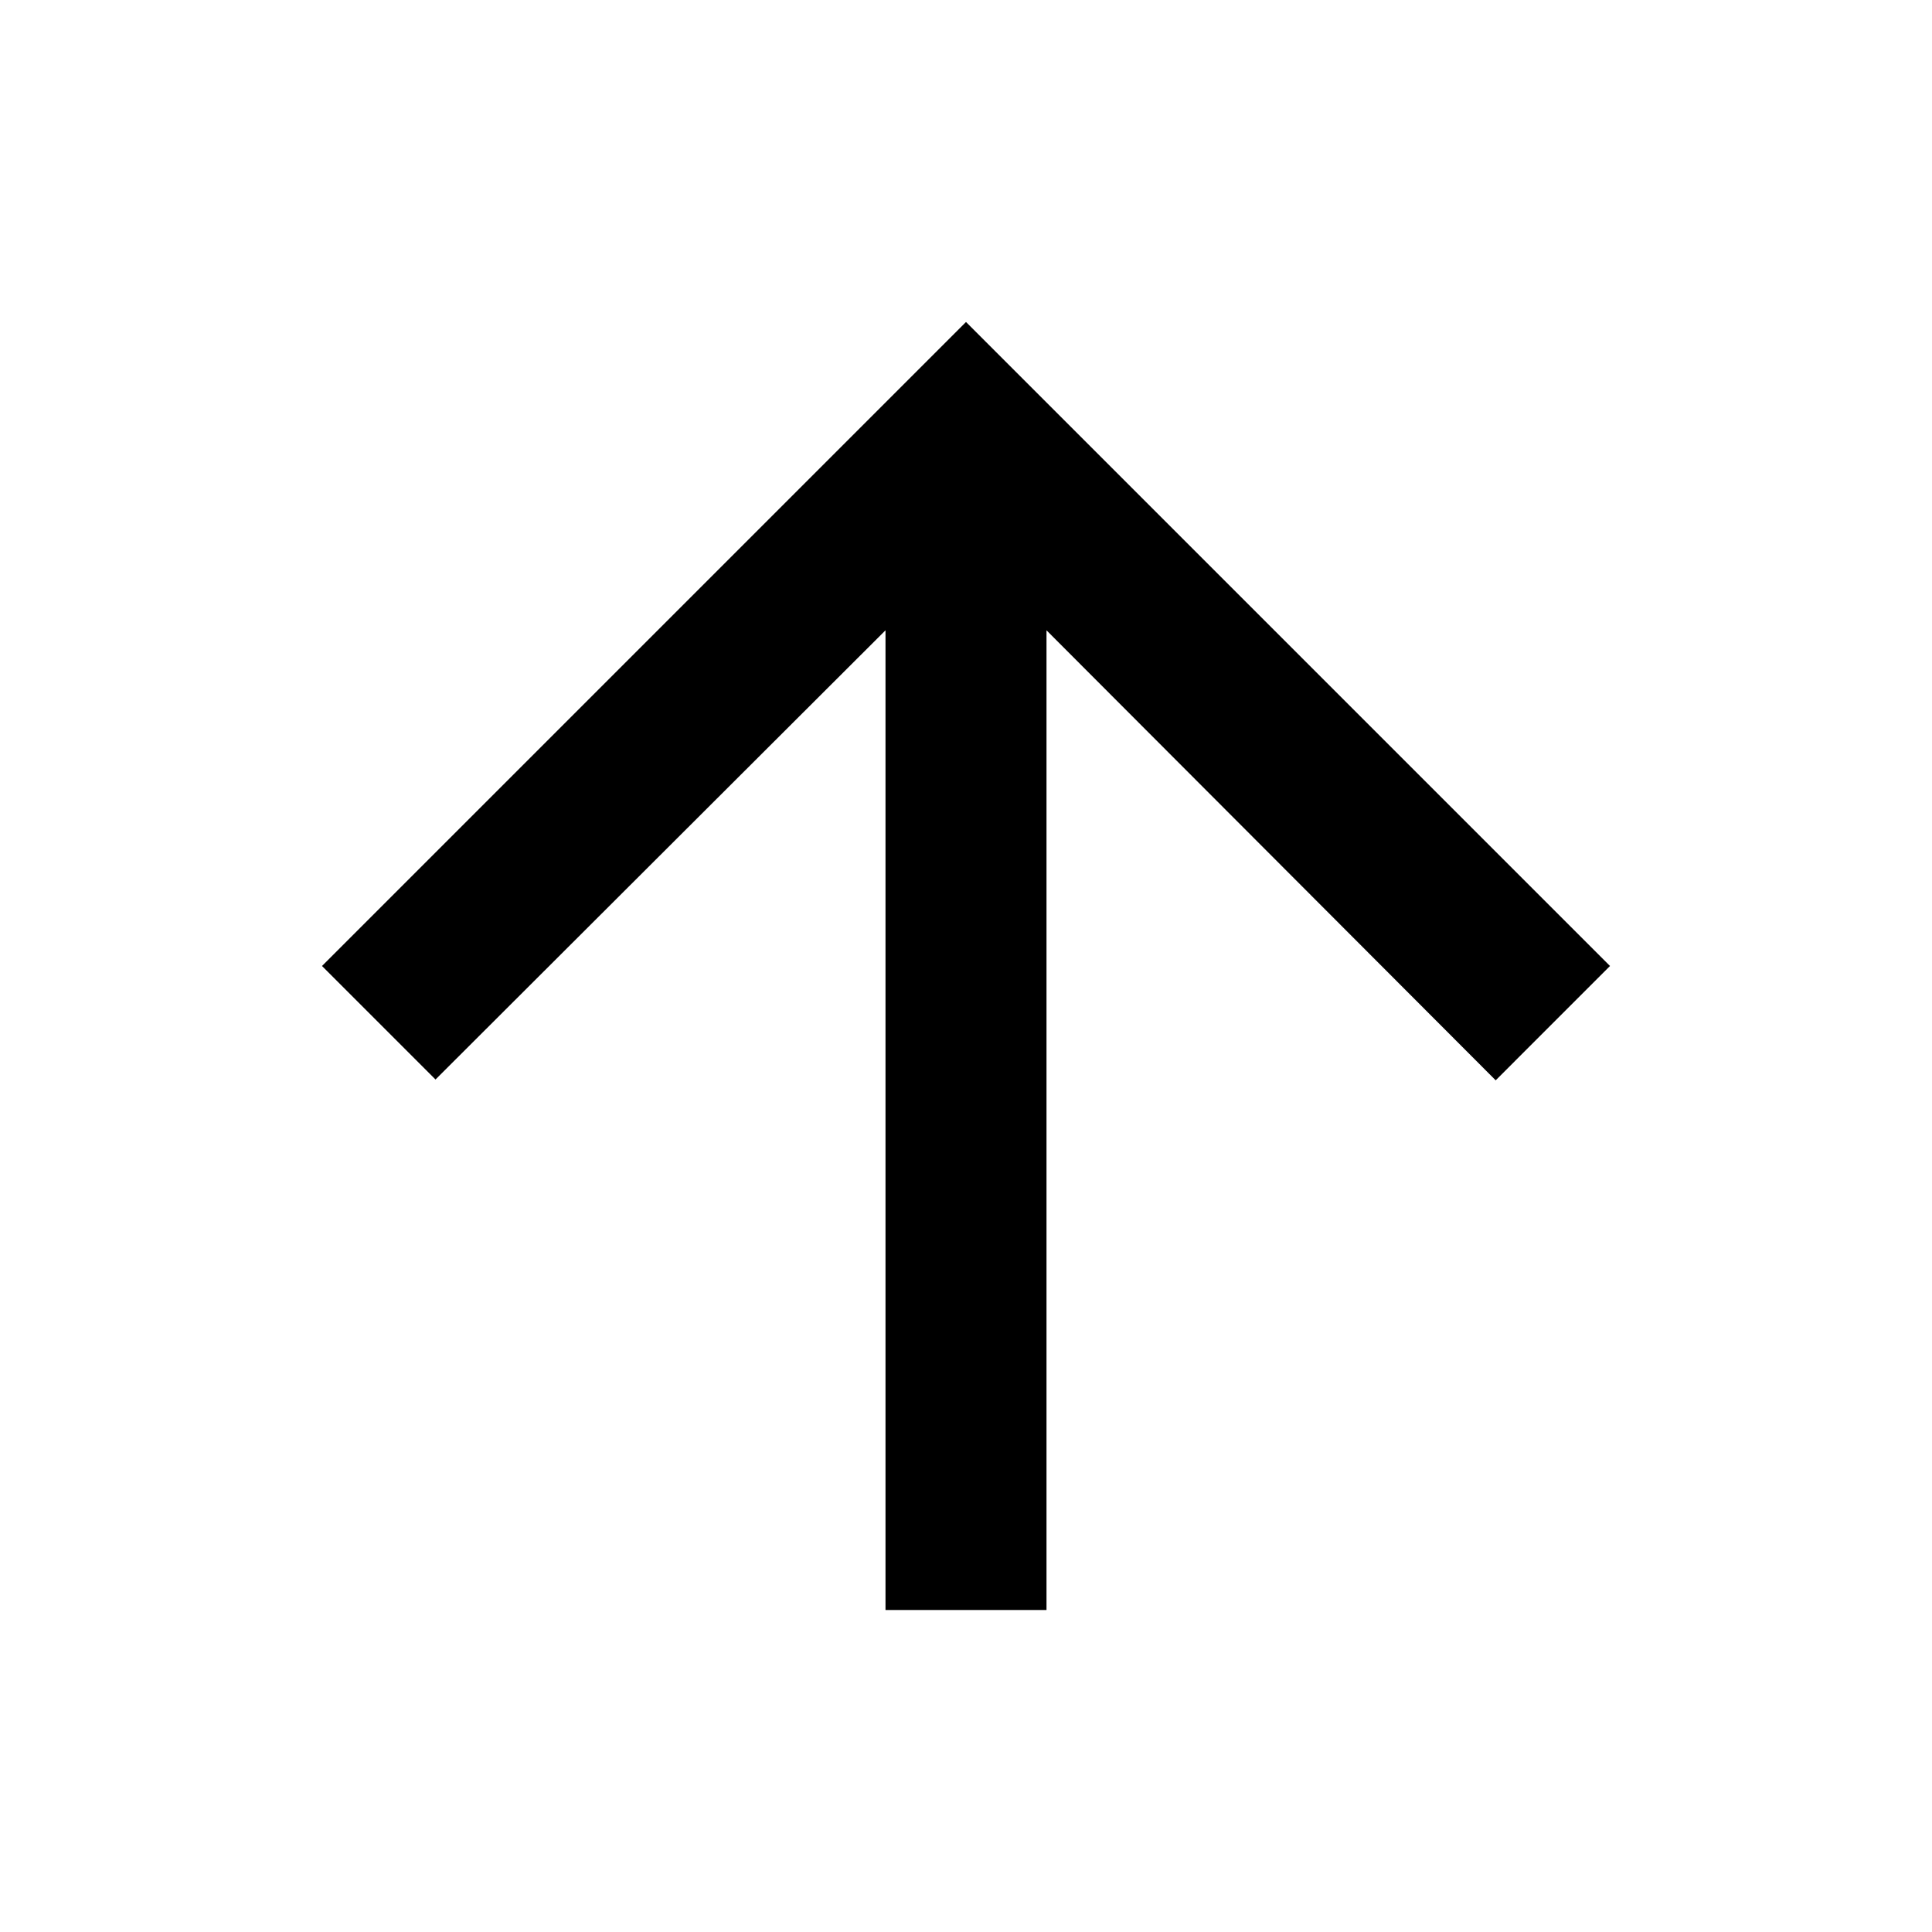
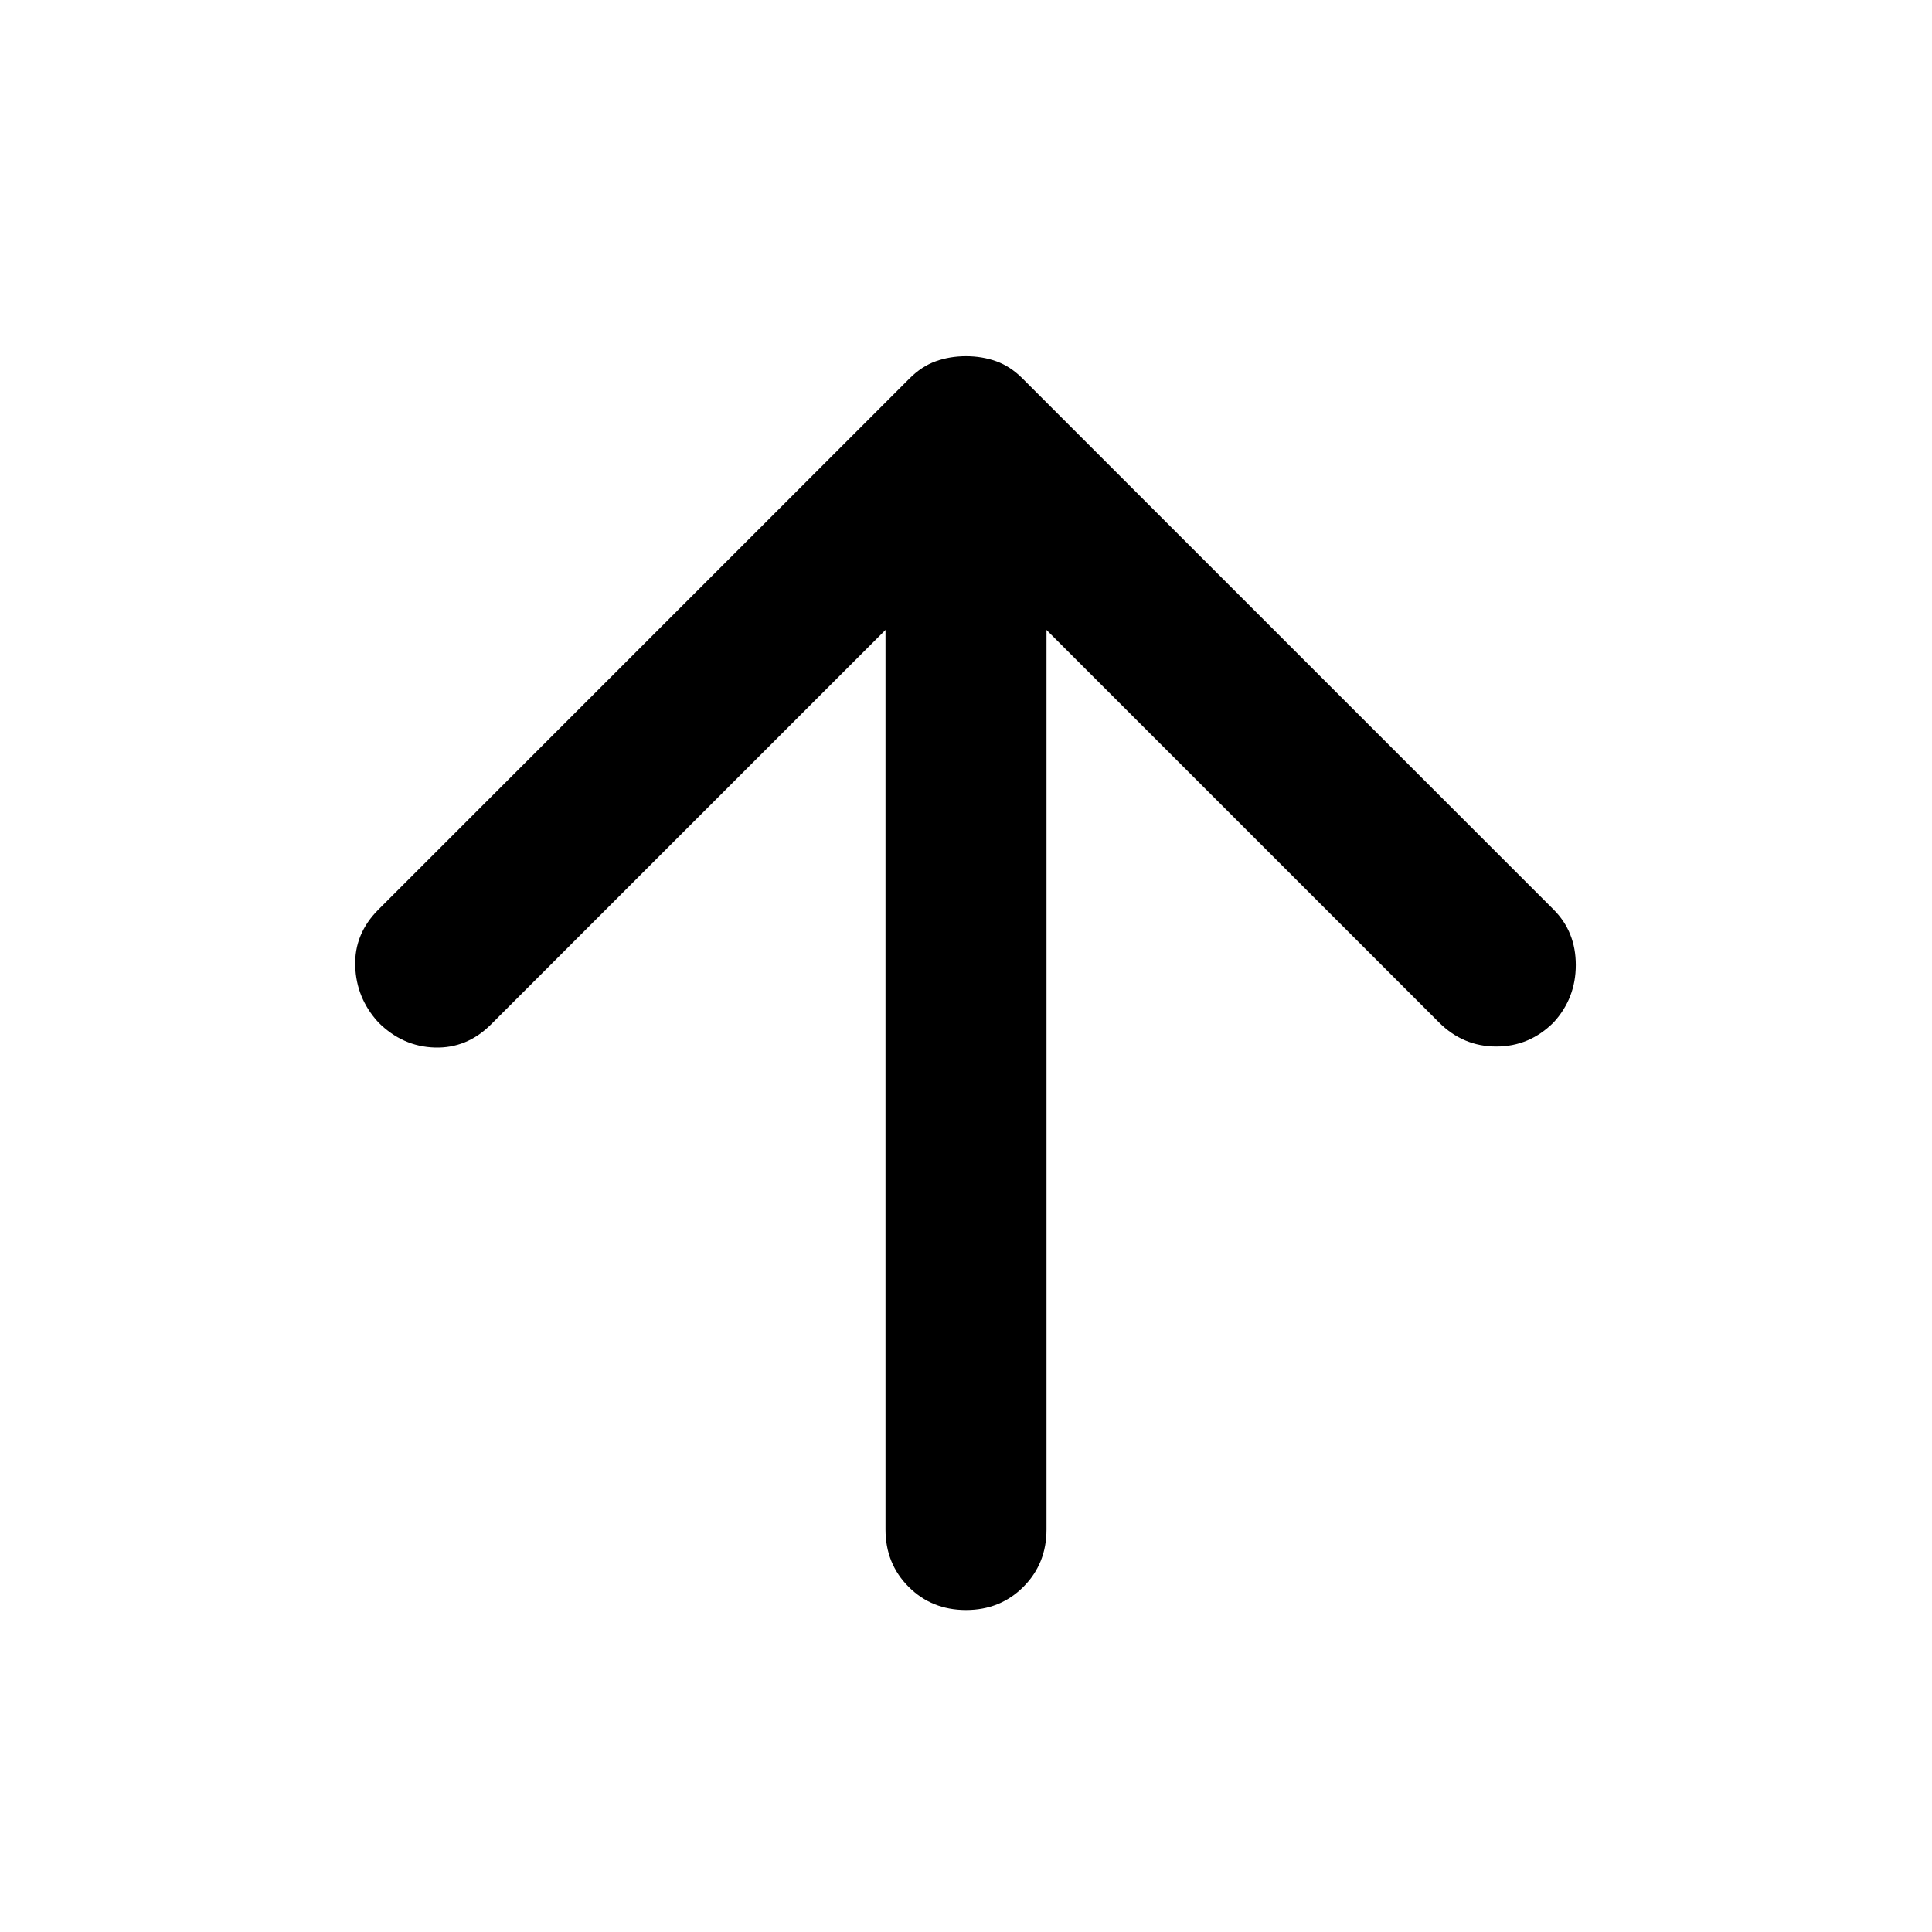
- <svg xmlns="http://www.w3.org/2000/svg" height="24" viewBox="0 0 24 24" width="24">
-   <path d="M0 0h24v24H0V0z" fill="none" />
-   <path d="M4 12l1.41 1.41L11 7.83V20h2V7.83l5.58 5.59L20 12l-8-8-8 8z" />
+ <svg xmlns="http://www.w3.org/2000/svg" height="24" viewBox="0 -960 960 960" width="24">
+   <path d="M440-647 244-451q-12 12-28 11.5T188-452q-11-12-11.5-28t11.5-28l264-264q6-6 13-8.5t15-2.5q8 0 15 2.5t13 8.5l264 264q11 11 11 27.5T772-452q-12 12-28.5 12T715-452L520-647v447q0 17-11.5 28.5T480-160q-17 0-28.5-11.5T440-200v-447Z" />
</svg>
